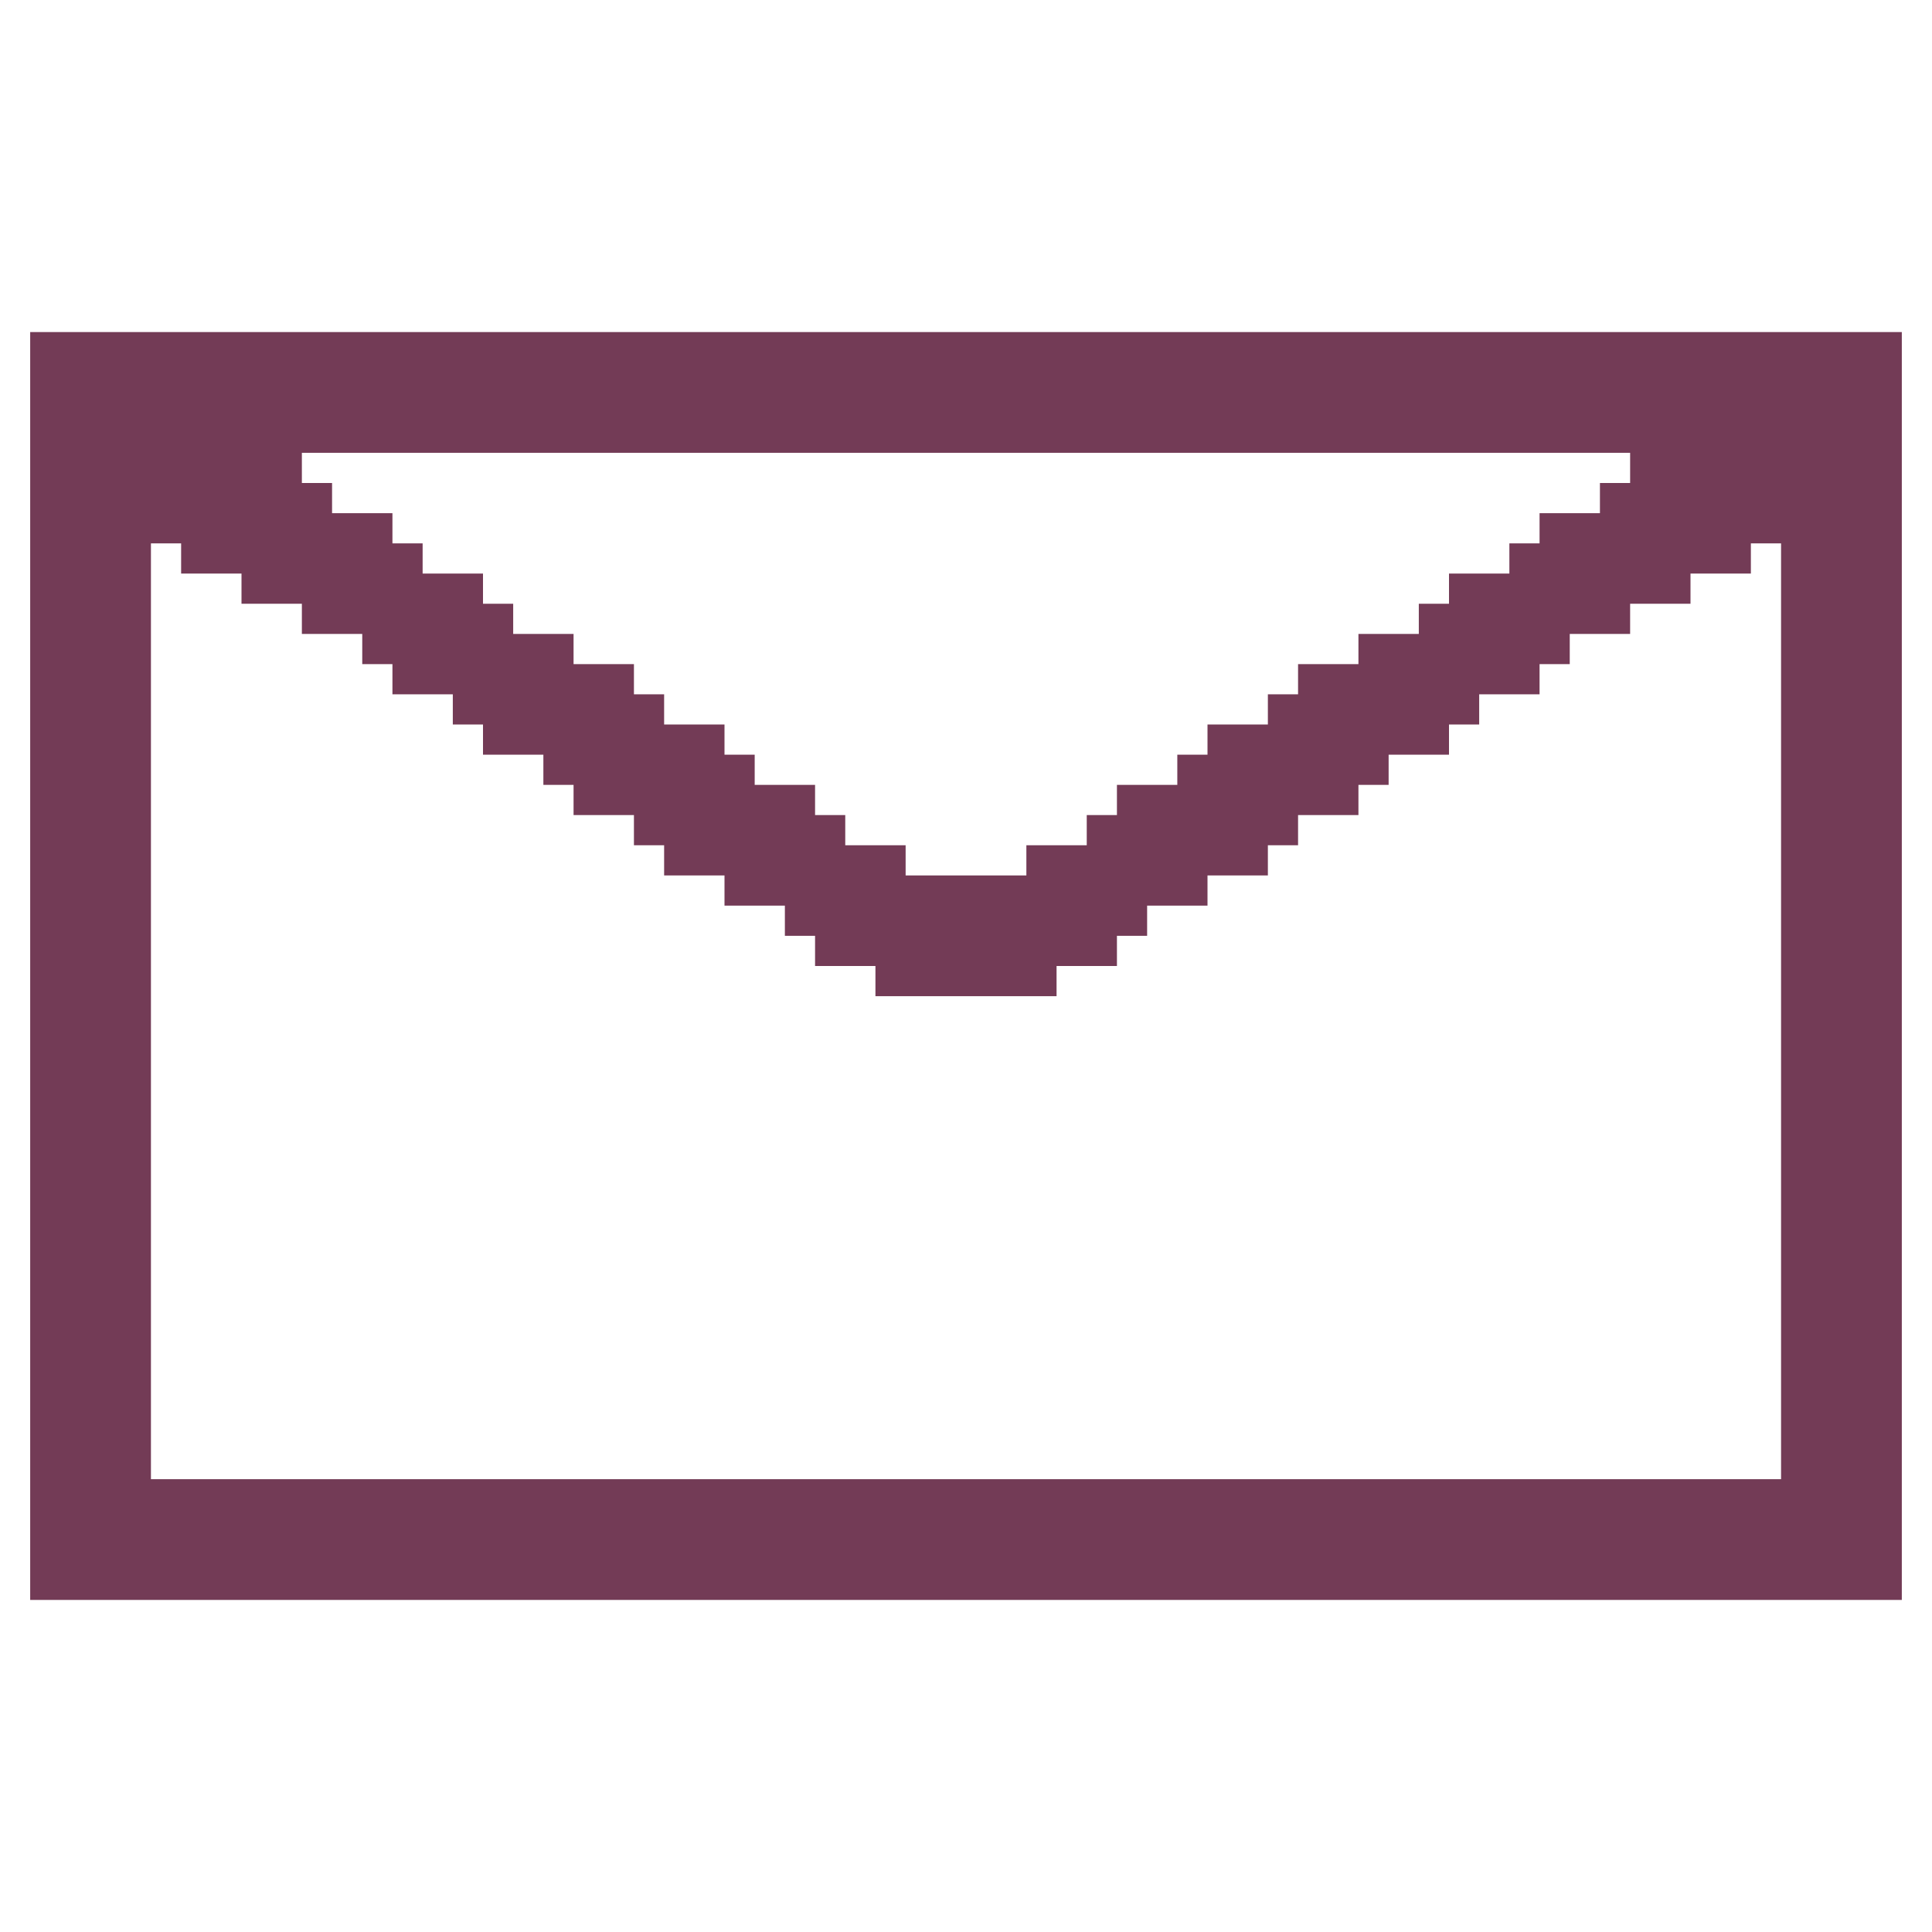
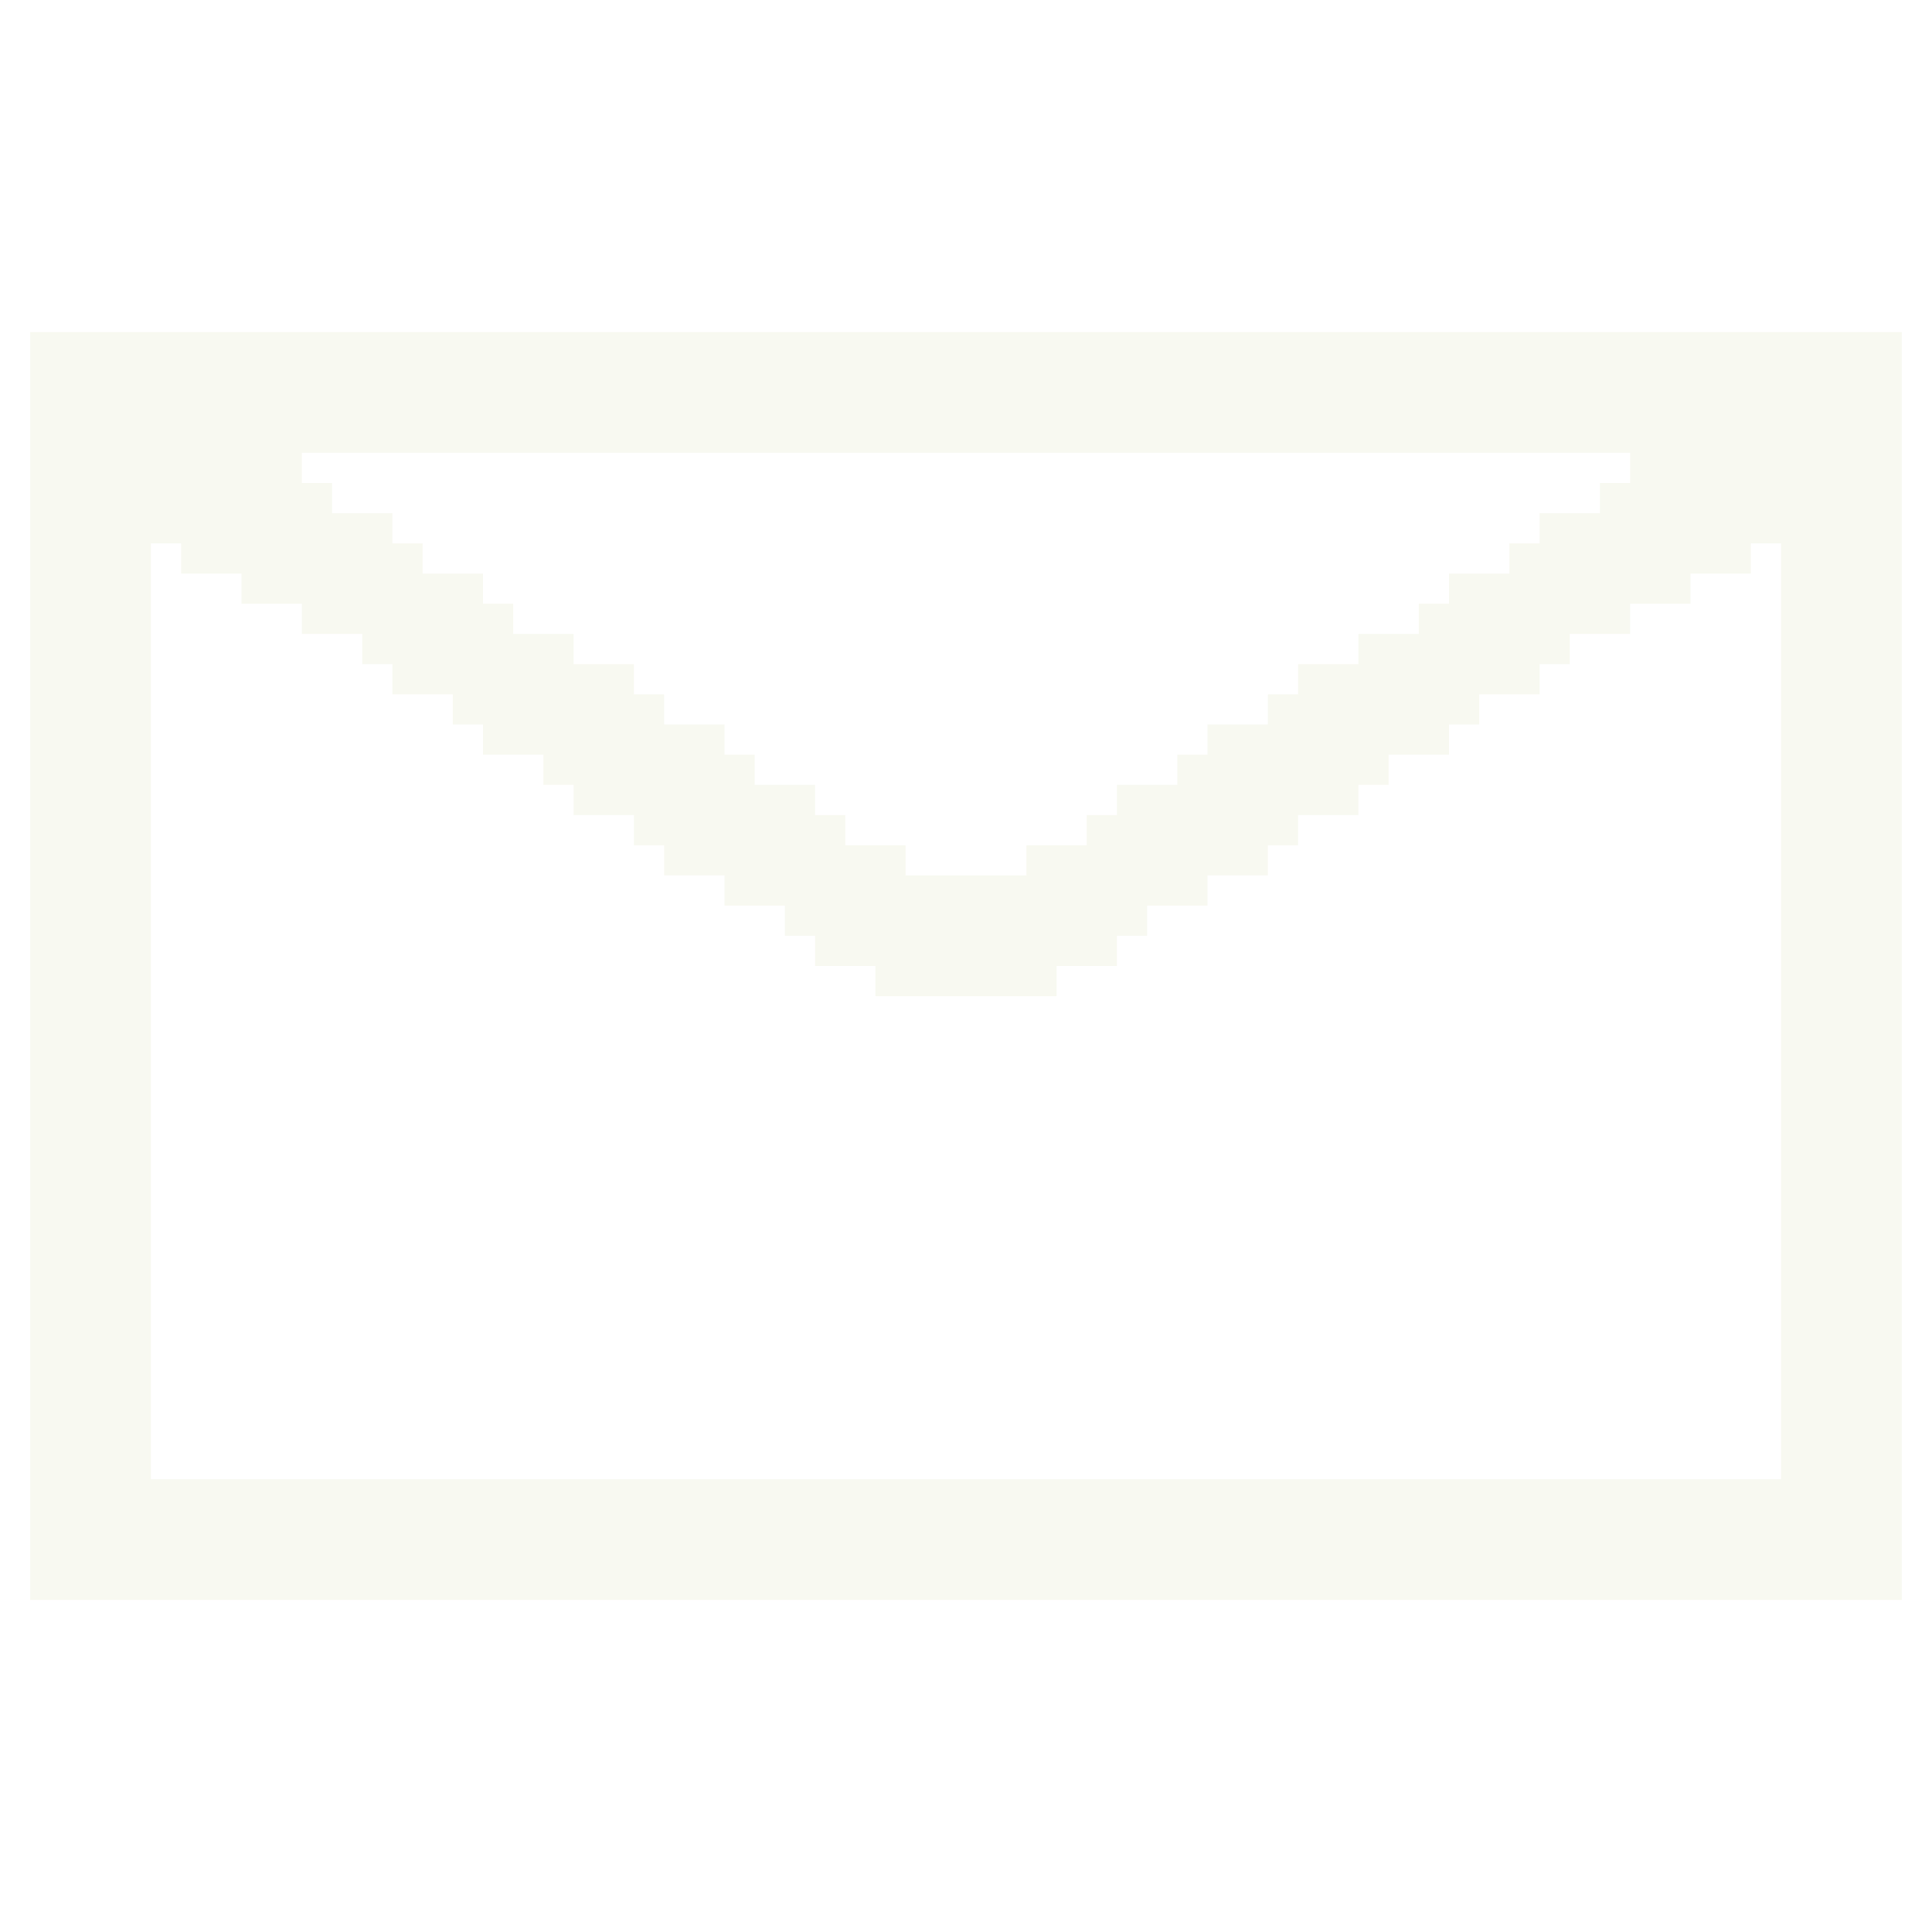
<svg xmlns="http://www.w3.org/2000/svg" version="1.2" viewBox="0 0 512 512" width="512" height="512">
  <style>
- 		.s0 { fill: #733B56 }
+ 		.s0 { fill: #F8F9F1 }
	</style>
  <path id="Path 0" fill-rule="evenodd" class="s0" d="m8 88h496v336h-496zm72 40h8v8h16v8h8v8h16v8h8v8h16v8h16v8h8v8h16v8h8v8h16v8h8v8h16v8h32v-8h16v-8h8v-8h16v-8h8v-8h16v-8h8v-8h16v-8h16v-8h8v-8h16v-8h8v-8h16v-8h8v-8h-352zm-40 264h432v-248h-8v8h-16v8h-16v8h-16v8h-8v8h-16v8h-8v8h-16v8h-8v8h-16v8h-8v8h-16v8h-16v8h-8v8h-16v8h-48v-8h-16v-8h-8v-8h-16v-8h-16v-8h-8v-8h-16v-8h-8v-8h-16v-8h-8v-8h-16v-8h-8v-8h-16v-8h-16v-8h-16v-8h-8z" />
</svg>
